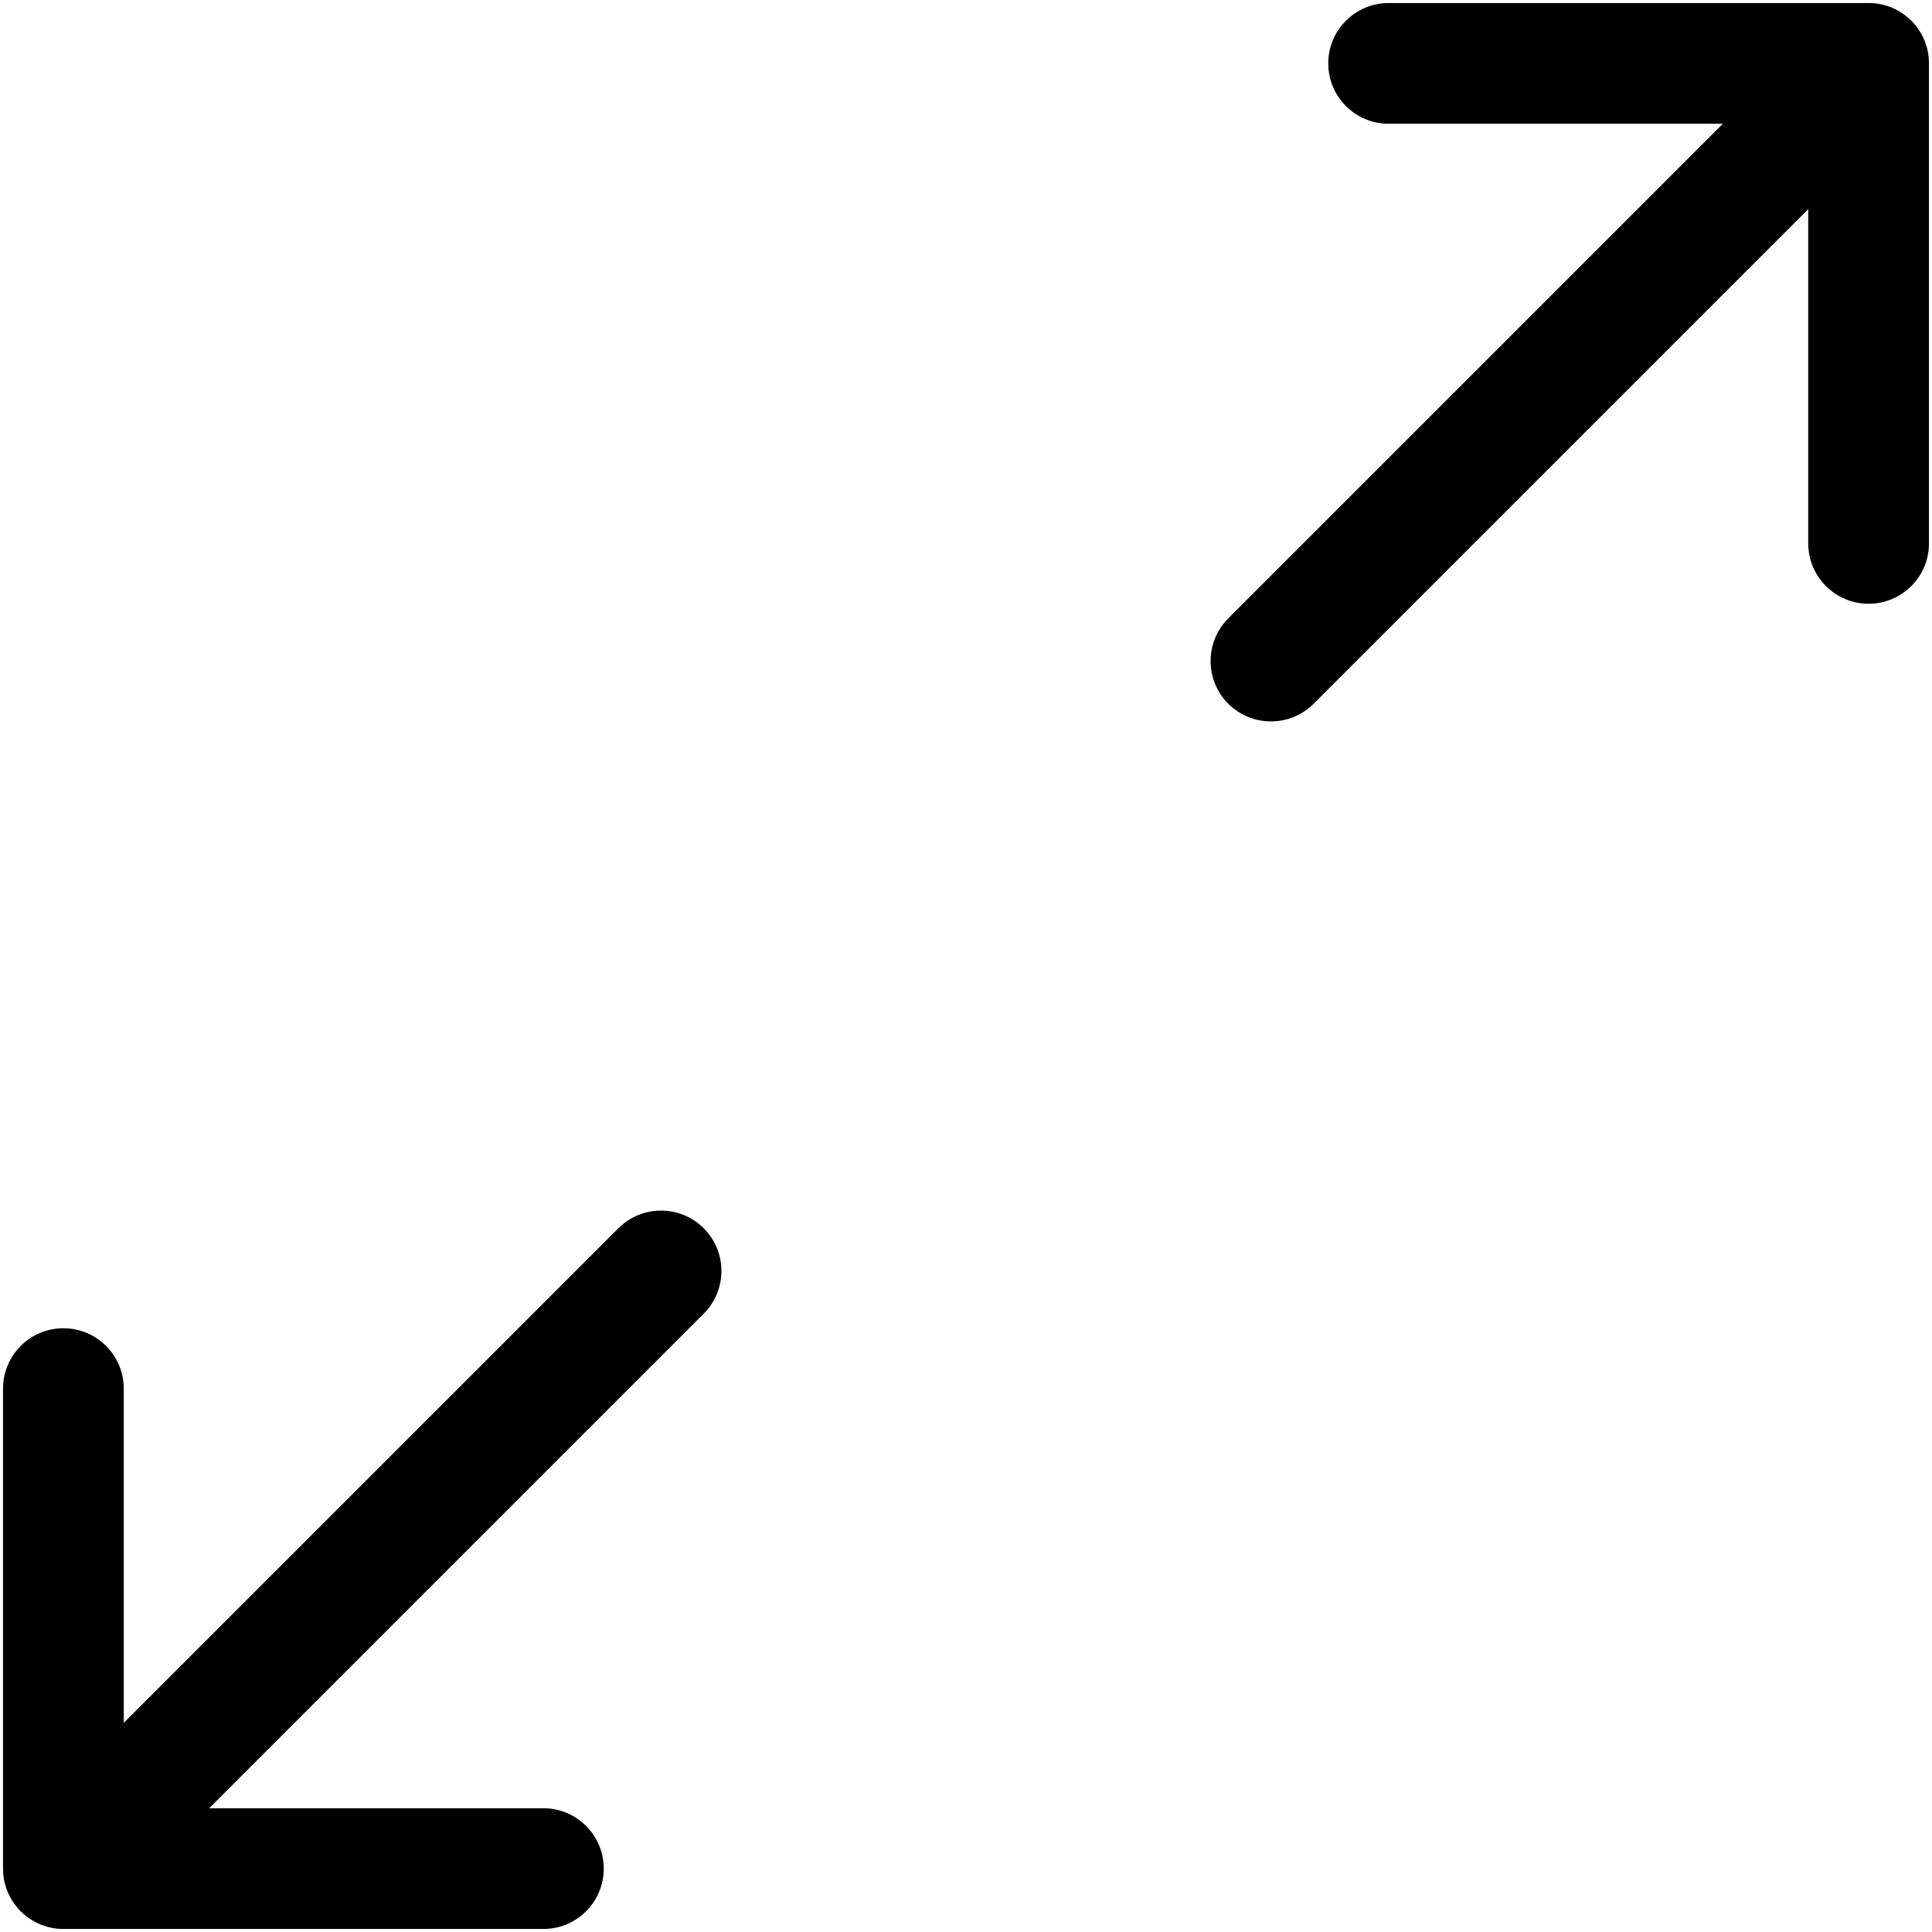
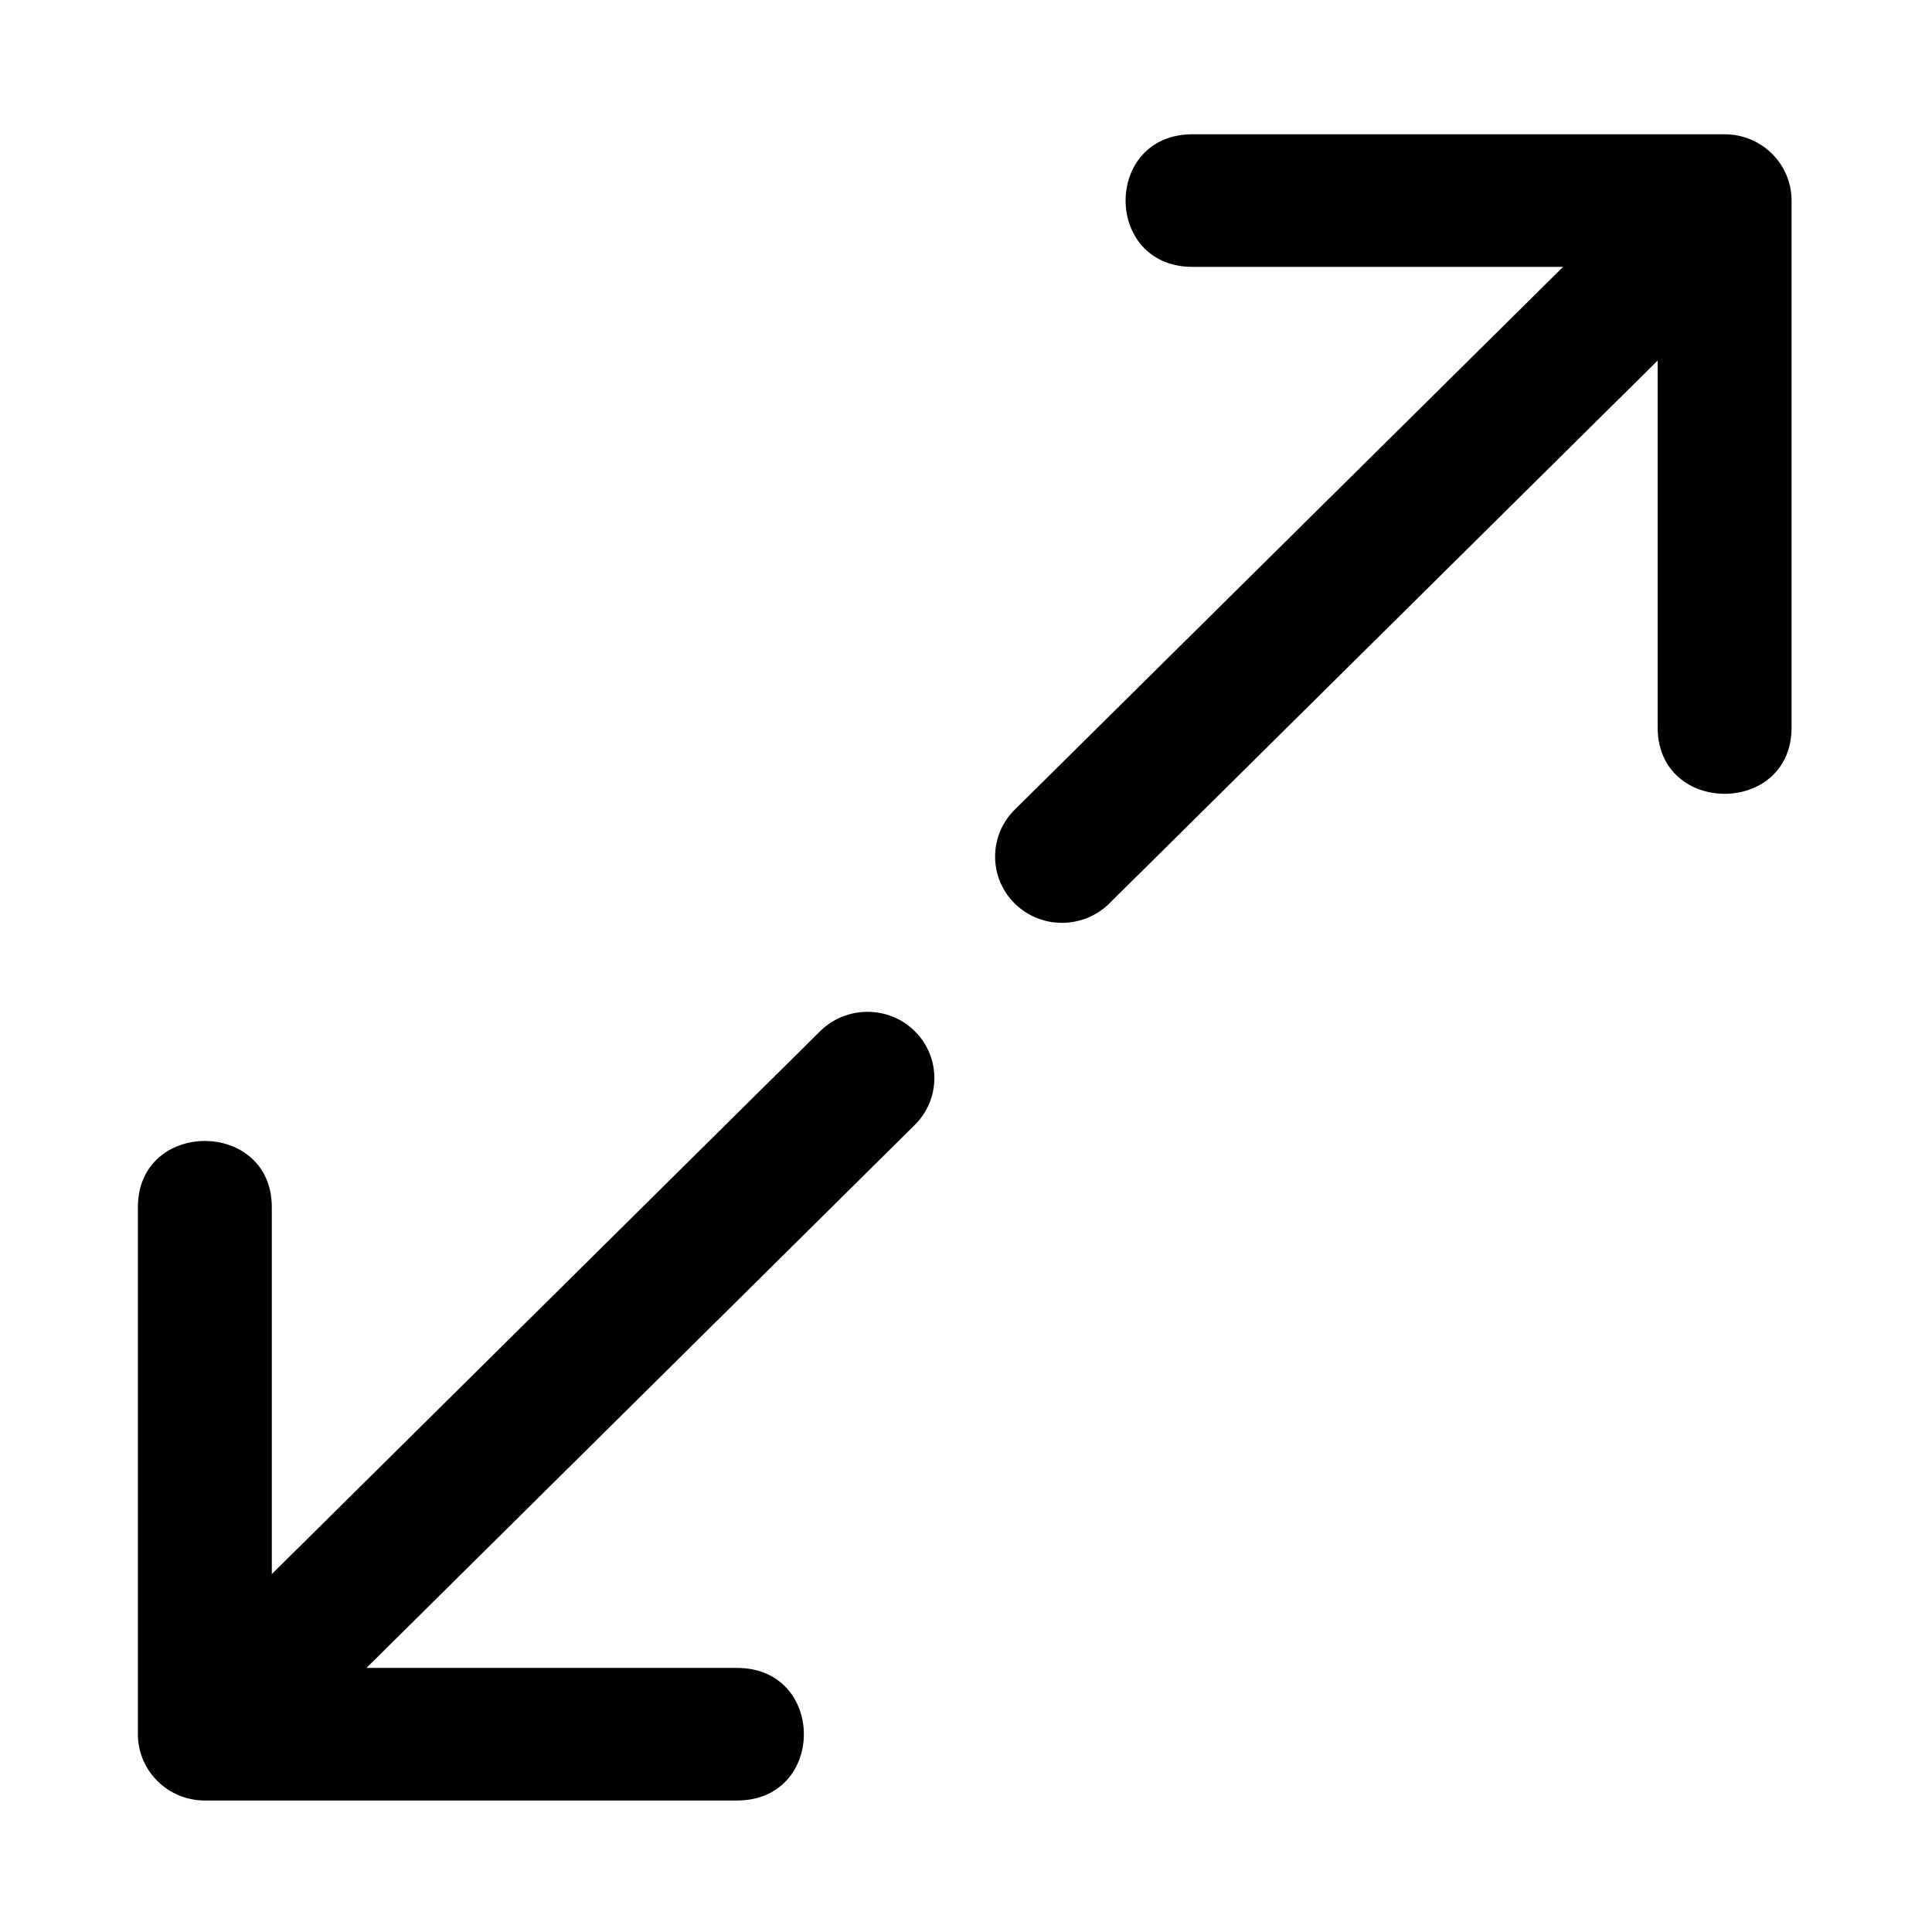
<svg xmlns="http://www.w3.org/2000/svg" width="16" height="16" fill="currentColor" class="bi bi-arrows-angle-expand" viewBox="0 0 16 16">
-   <path fill-rule="evenodd" d="M5.828 10.172a.5.5 0 0 0-.707 0l-4.096 4.096V11.5a.5.5 0 0 0-1 0v3.975a.5.5 0 0 0 .5.5H4.5a.5.5 0 0 0 0-1H1.732l4.096-4.096a.5.5 0 0 0 0-.707m4.344-4.344a.5.5 0 0 0 .707 0l4.096-4.096V4.5a.5.5 0 1 0 1 0V.525a.5.5 0 0 0-.5-.5H11.5a.5.5 0 0 0 0 1h2.768l-4.096 4.096a.5.5 0 0 0 0 .707" />
+   <path fill-rule="evenodd" d="m 7.576,8.54 c -0.216,-0.214 -0.567,-0.214 -0.784,0 L 2.251,13.036 V 9.998 c 0,-0.732 -1.109,-0.732 -1.109,0 v 4.364 c 0,0.303 0.248,0.549 0.554,0.549 h 4.407 c 0.739,0 0.739,-1.098 0,-1.098 H 3.035 L 7.576,9.316 c 0.216,-0.214 0.216,-0.562 0,-0.776 M 8.403,7.482 c 0.216,0.214 0.567,0.214 0.784,0 L 13.728,2.986 v 3.039 c 0,0.732 1.109,0.732 1.109,0 V 1.661 c 0,-0.303 -0.248,-0.549 -0.554,-0.549 H 9.876 c -0.739,0 -0.739,1.098 0,1.098 H 12.945 L 8.403,6.706 c -0.216,0.214 -0.216,0.562 0,0.776" />
</svg>
